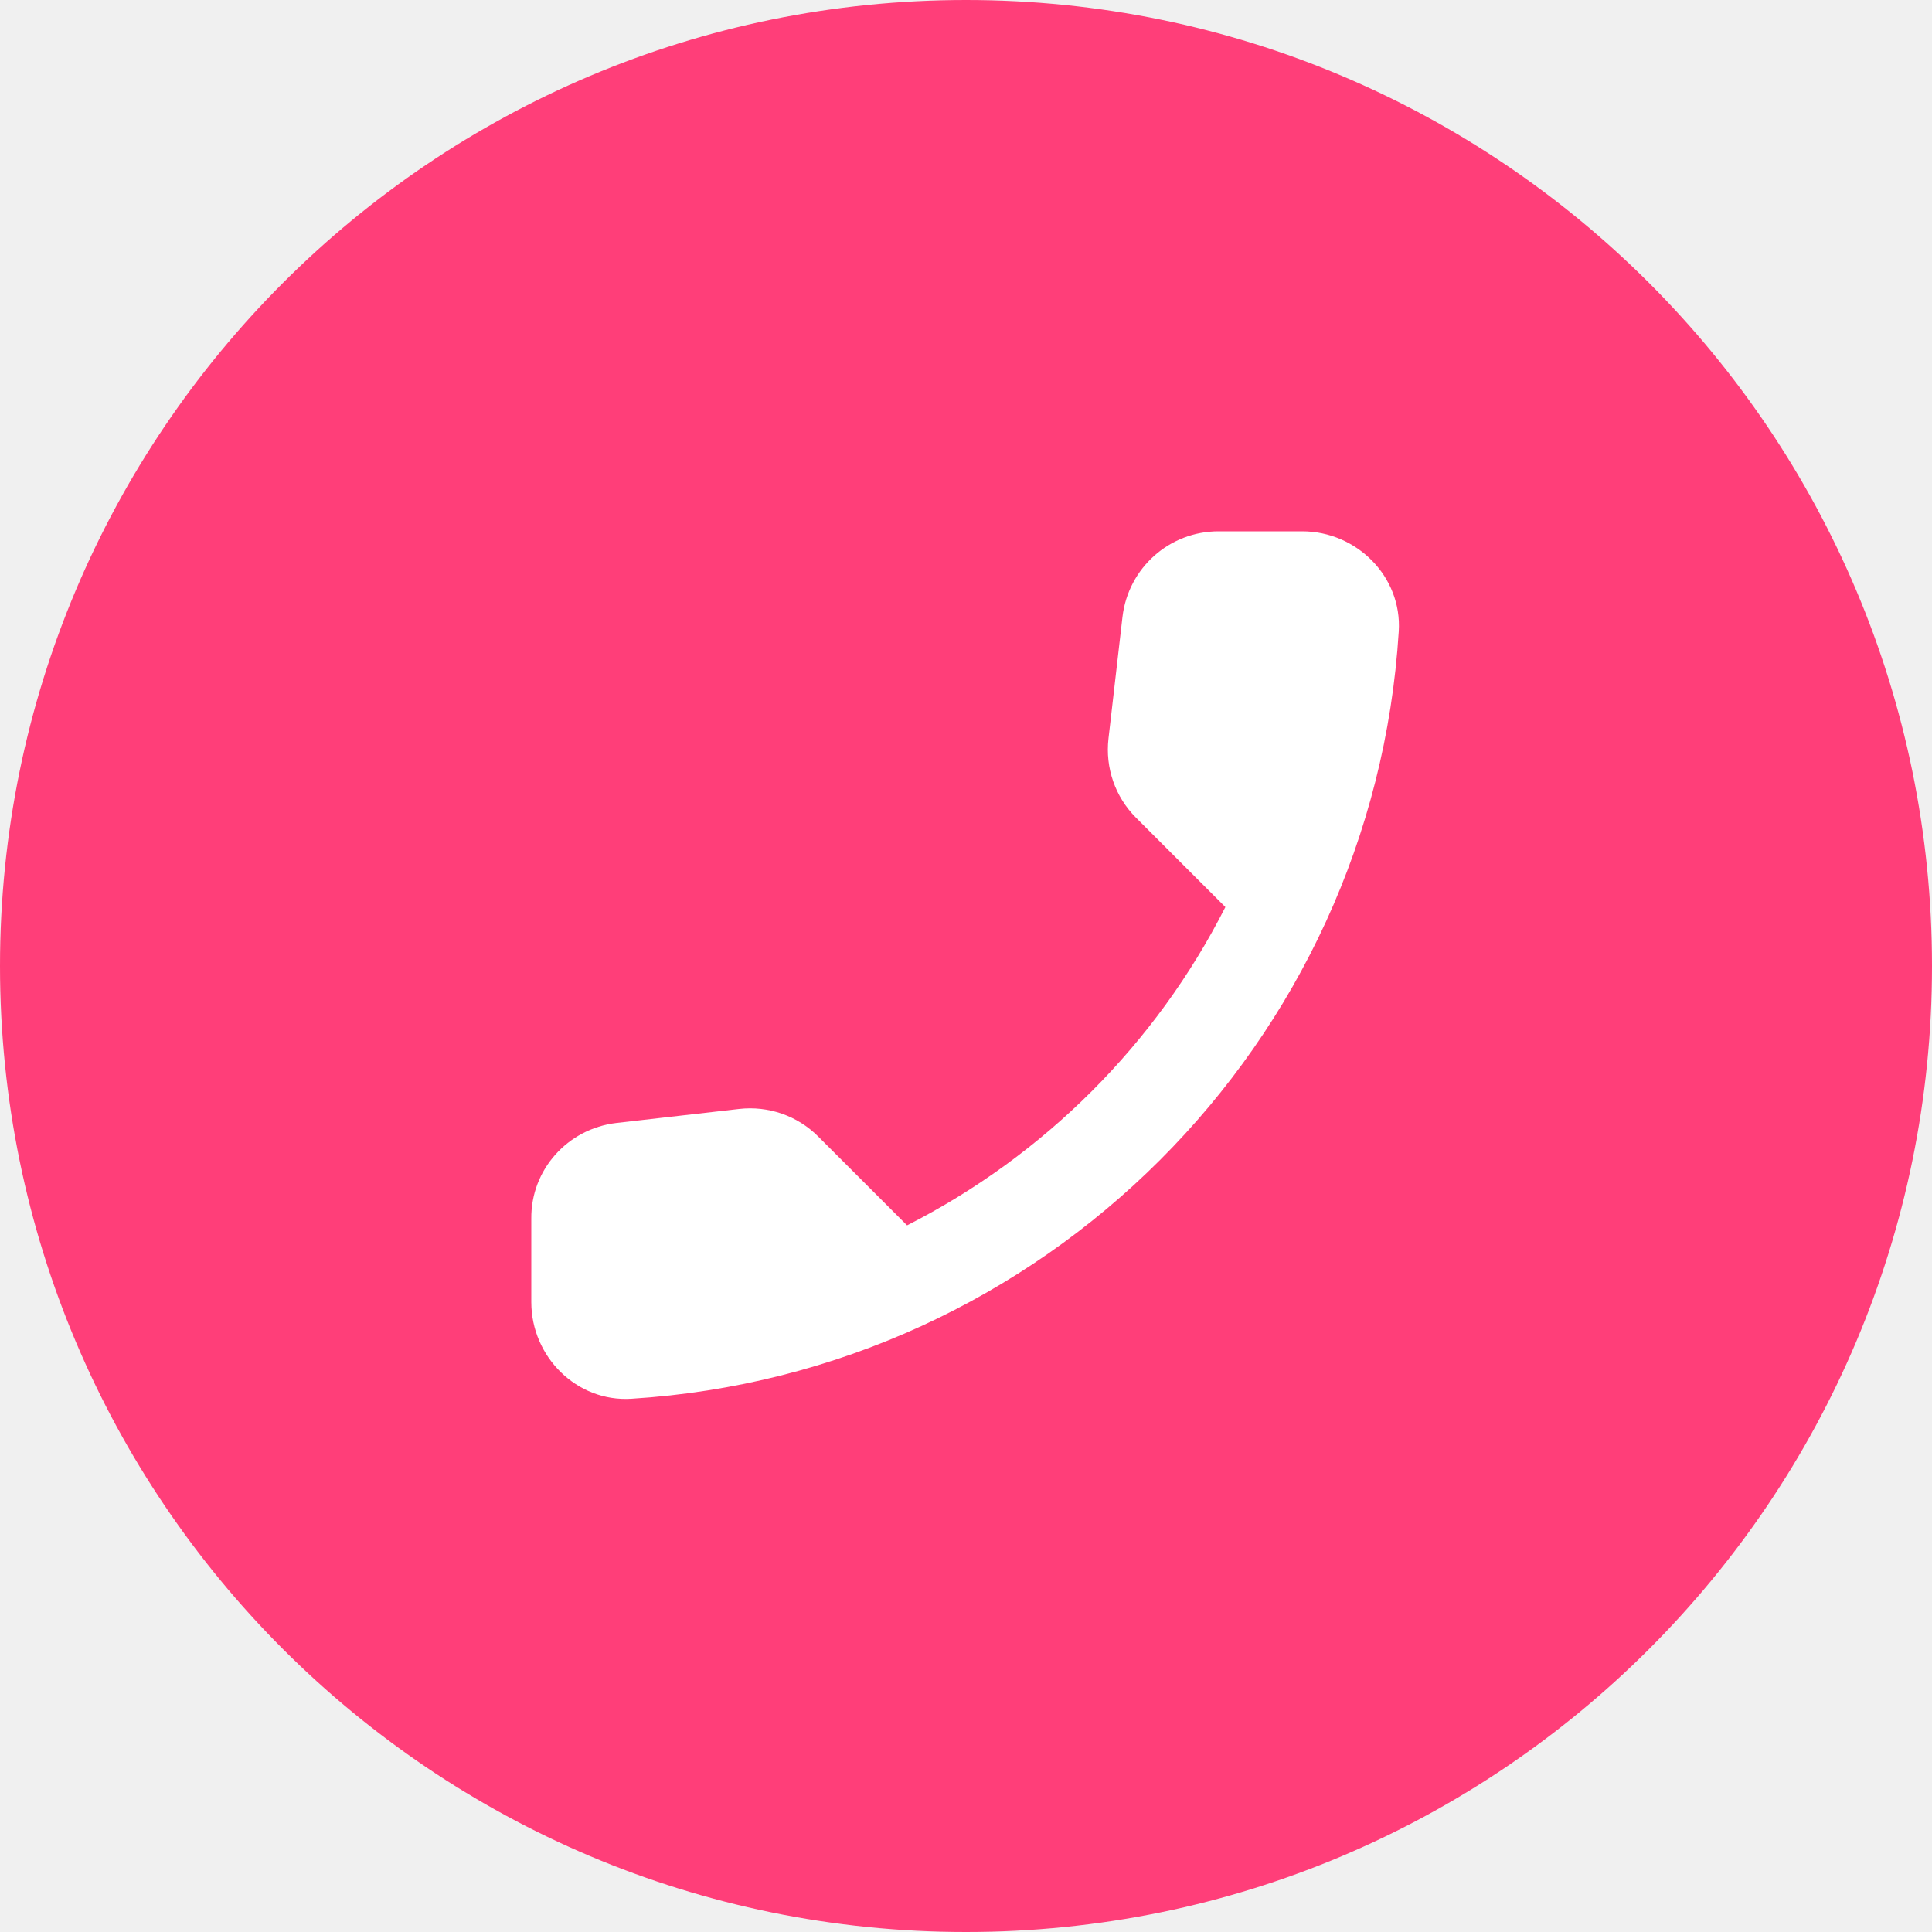
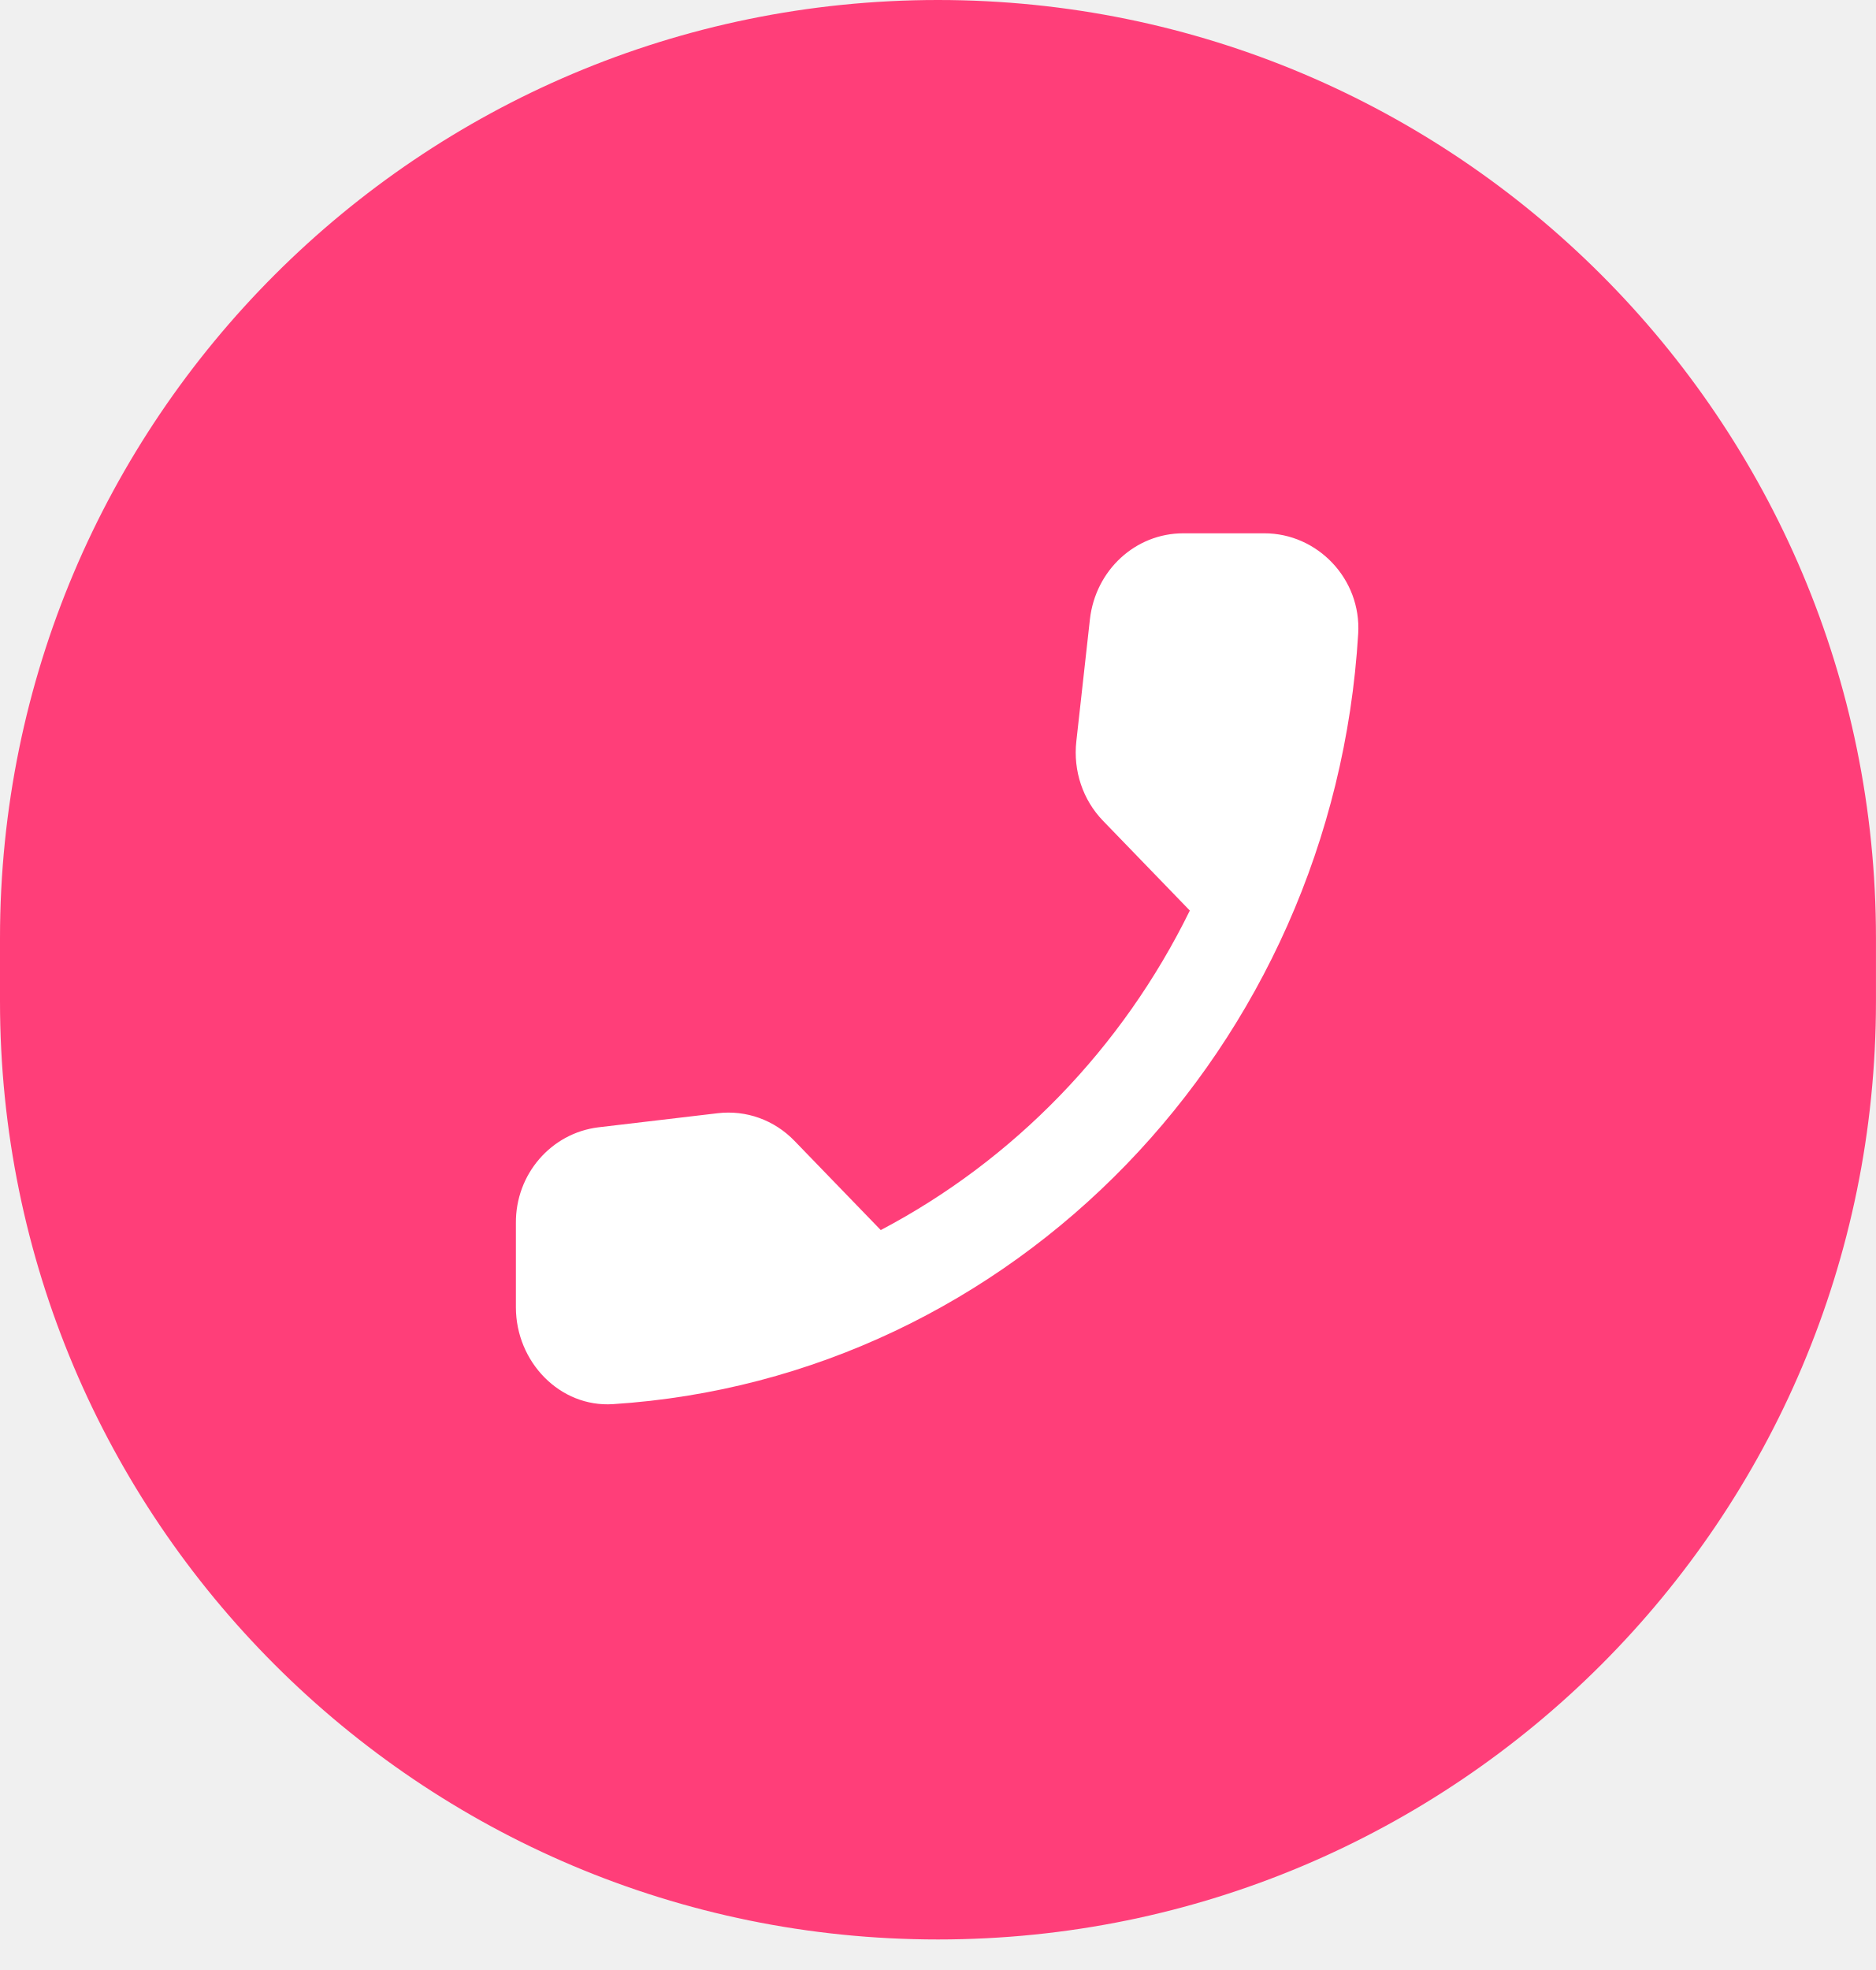
- <svg xmlns="http://www.w3.org/2000/svg" width="40" height="40" viewBox="0 0 40 40" fill="none">
-   <rect width="40" height="40" rx="20" fill="#FF3E79" />
-   <path fill-rule="evenodd" clip-rule="evenodd" d="M12.76 23.25L15.3 22.96C15.91 22.89 16.51 23.1 16.94 23.53L18.78 25.37C21.61 23.93 23.93 21.62 25.37 18.78L23.52 16.93C23.09 16.5 22.88 15.9 22.95 15.29L23.24 12.77C23.36 11.76 24.21 11 25.23 11H26.96C28.09 11 29.03 11.94 28.96 13.07C28.43 21.61 21.6 28.43 13.07 28.96C11.94 29.03 11 28.09 11 26.96V25.23C10.99 24.22 11.75 23.37 12.76 23.25Z" fill="white" />
+ <svg xmlns="http://www.w3.org/2000/svg" width="40" height="42" viewBox="0 0 40 42" fill="none">
+   <rect width="40" height="41.349" rx="20" fill="#FF3E79" />
+   <path fill-rule="evenodd" clip-rule="evenodd" d="M12.76 24.034L15.3 23.734C15.91 23.661 16.51 23.878 16.94 24.323L18.78 26.225C21.61 24.736 23.93 22.349 25.37 19.413L23.52 17.5C23.09 17.056 22.88 16.436 22.95 15.805L23.24 13.2C23.36 12.156 24.21 11.37 25.23 11.37H26.96C28.09 11.37 29.03 12.342 28.96 13.51C28.43 22.338 21.6 29.388 13.07 29.936C11.94 30.009 11 29.037 11 27.869V26.08C10.99 25.036 11.75 24.158 12.76 24.034Z" fill="white" />
</svg>
